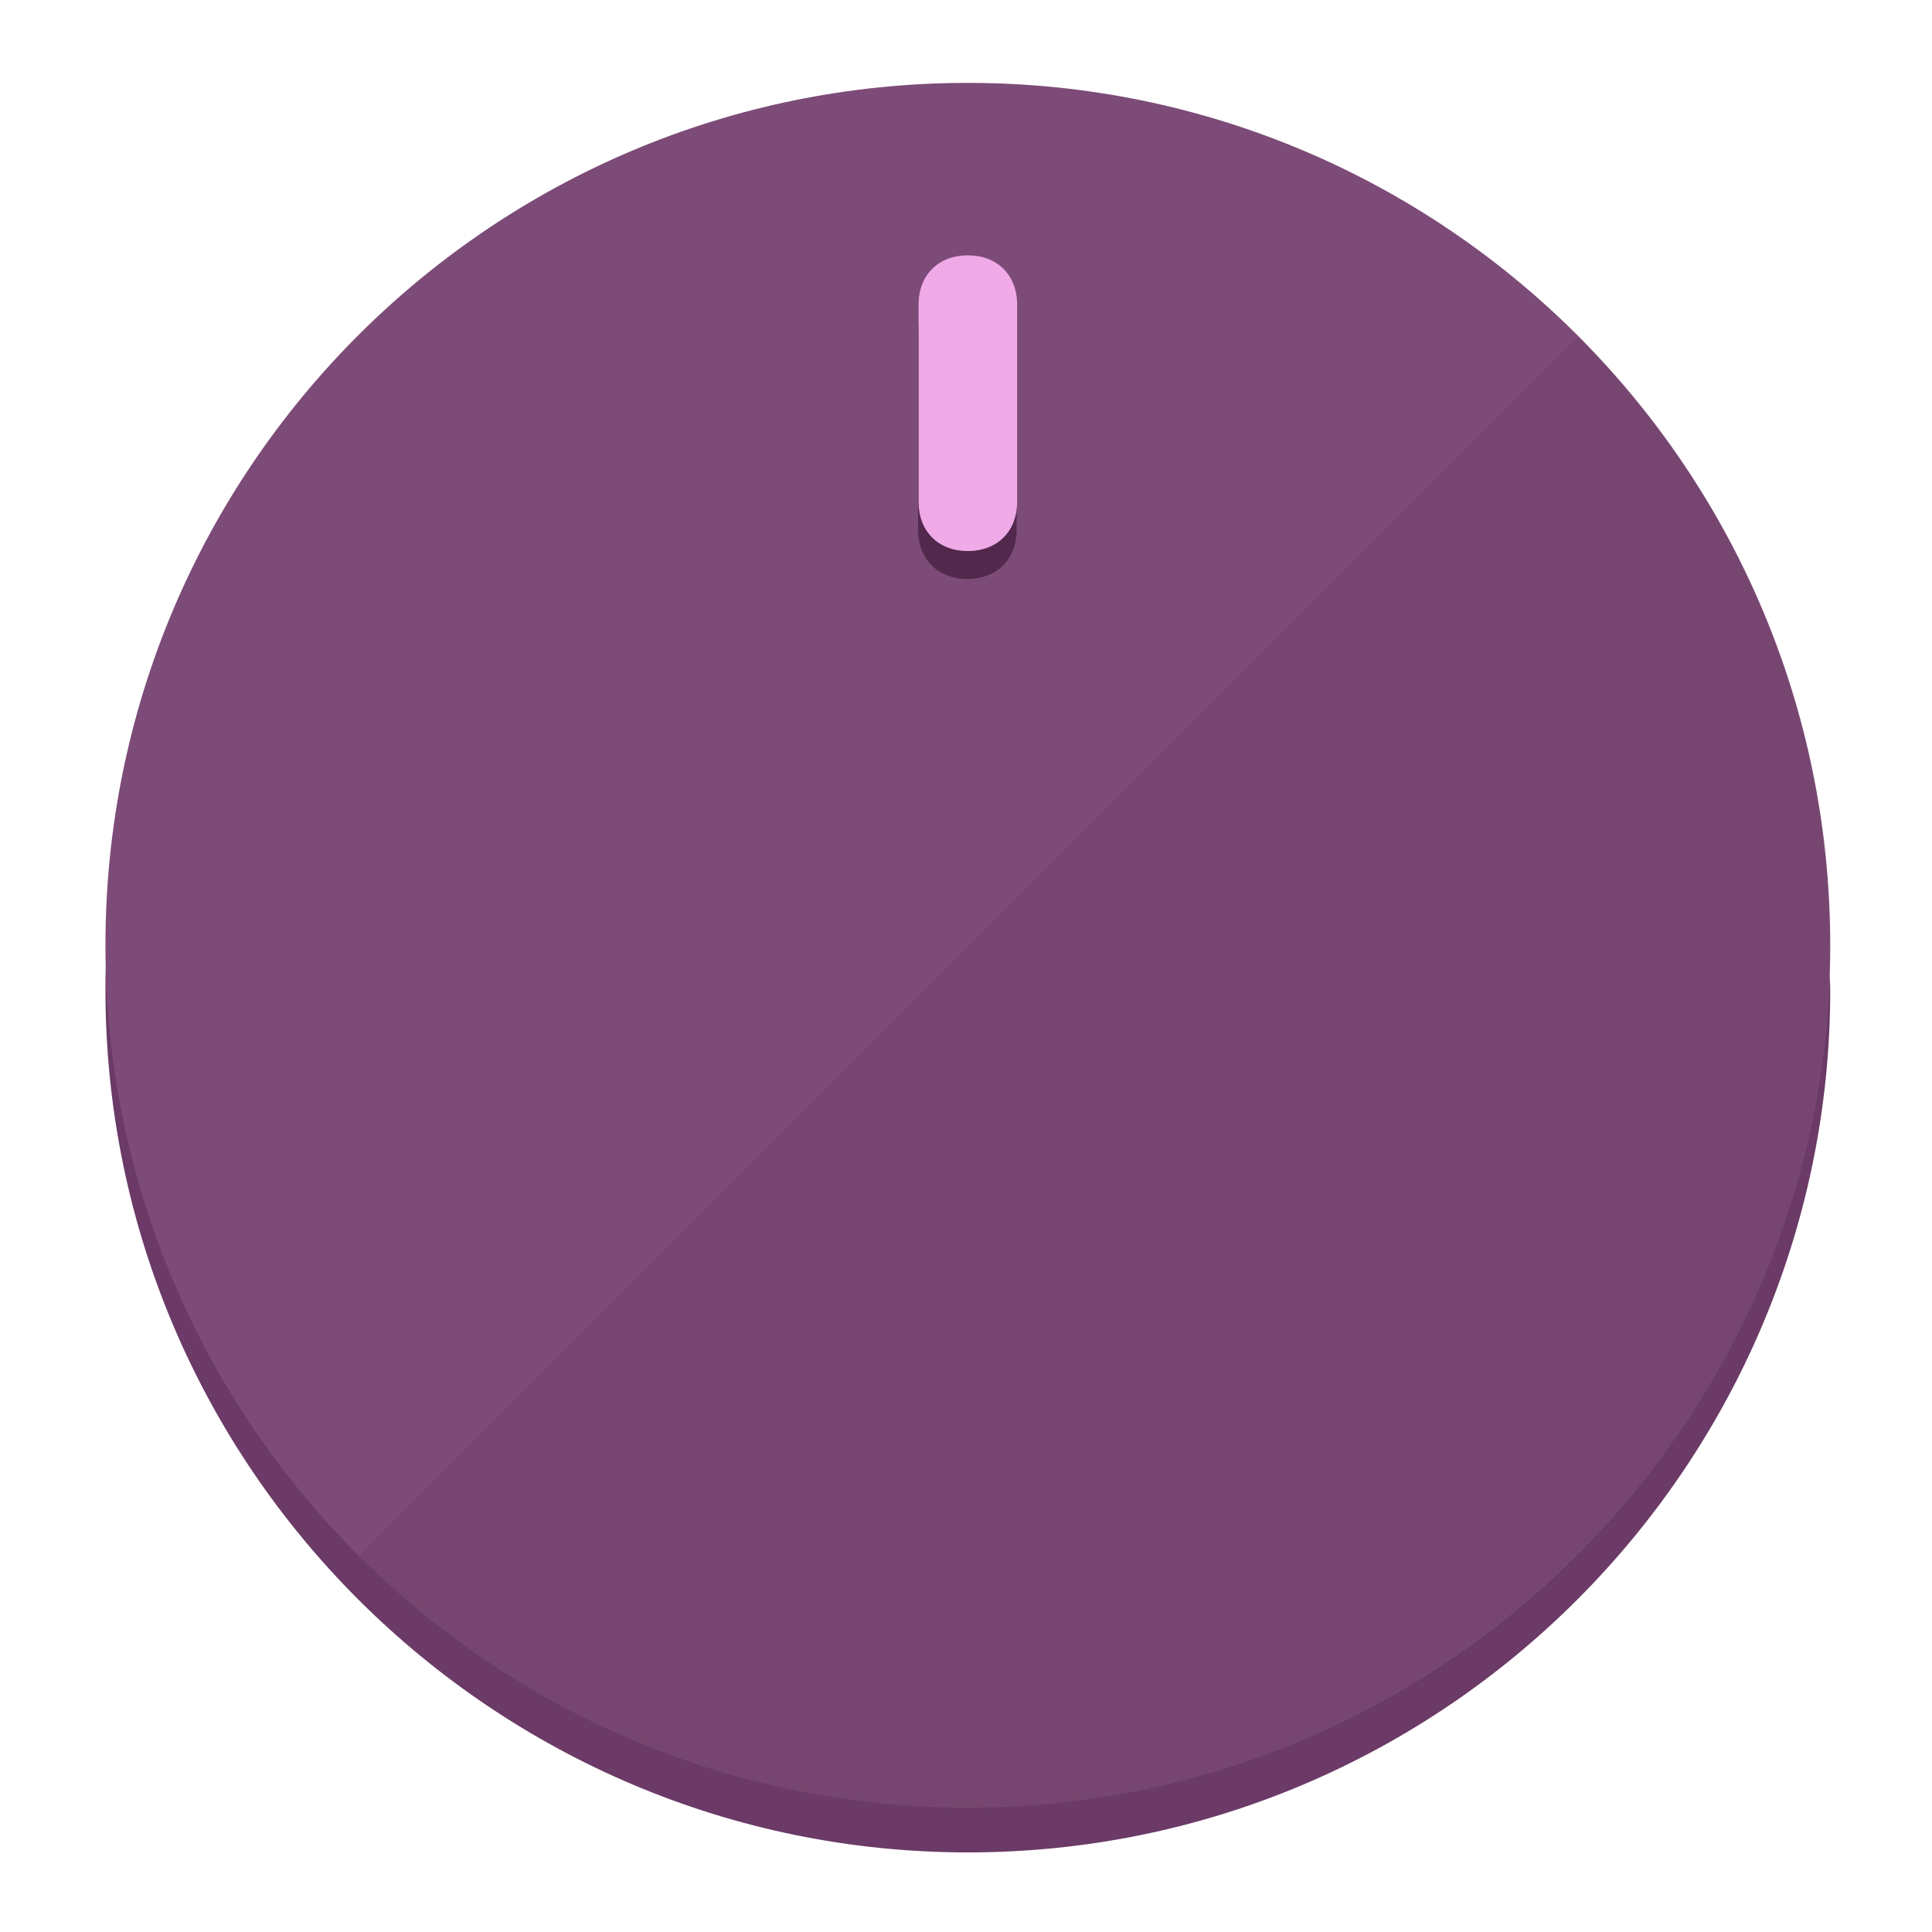
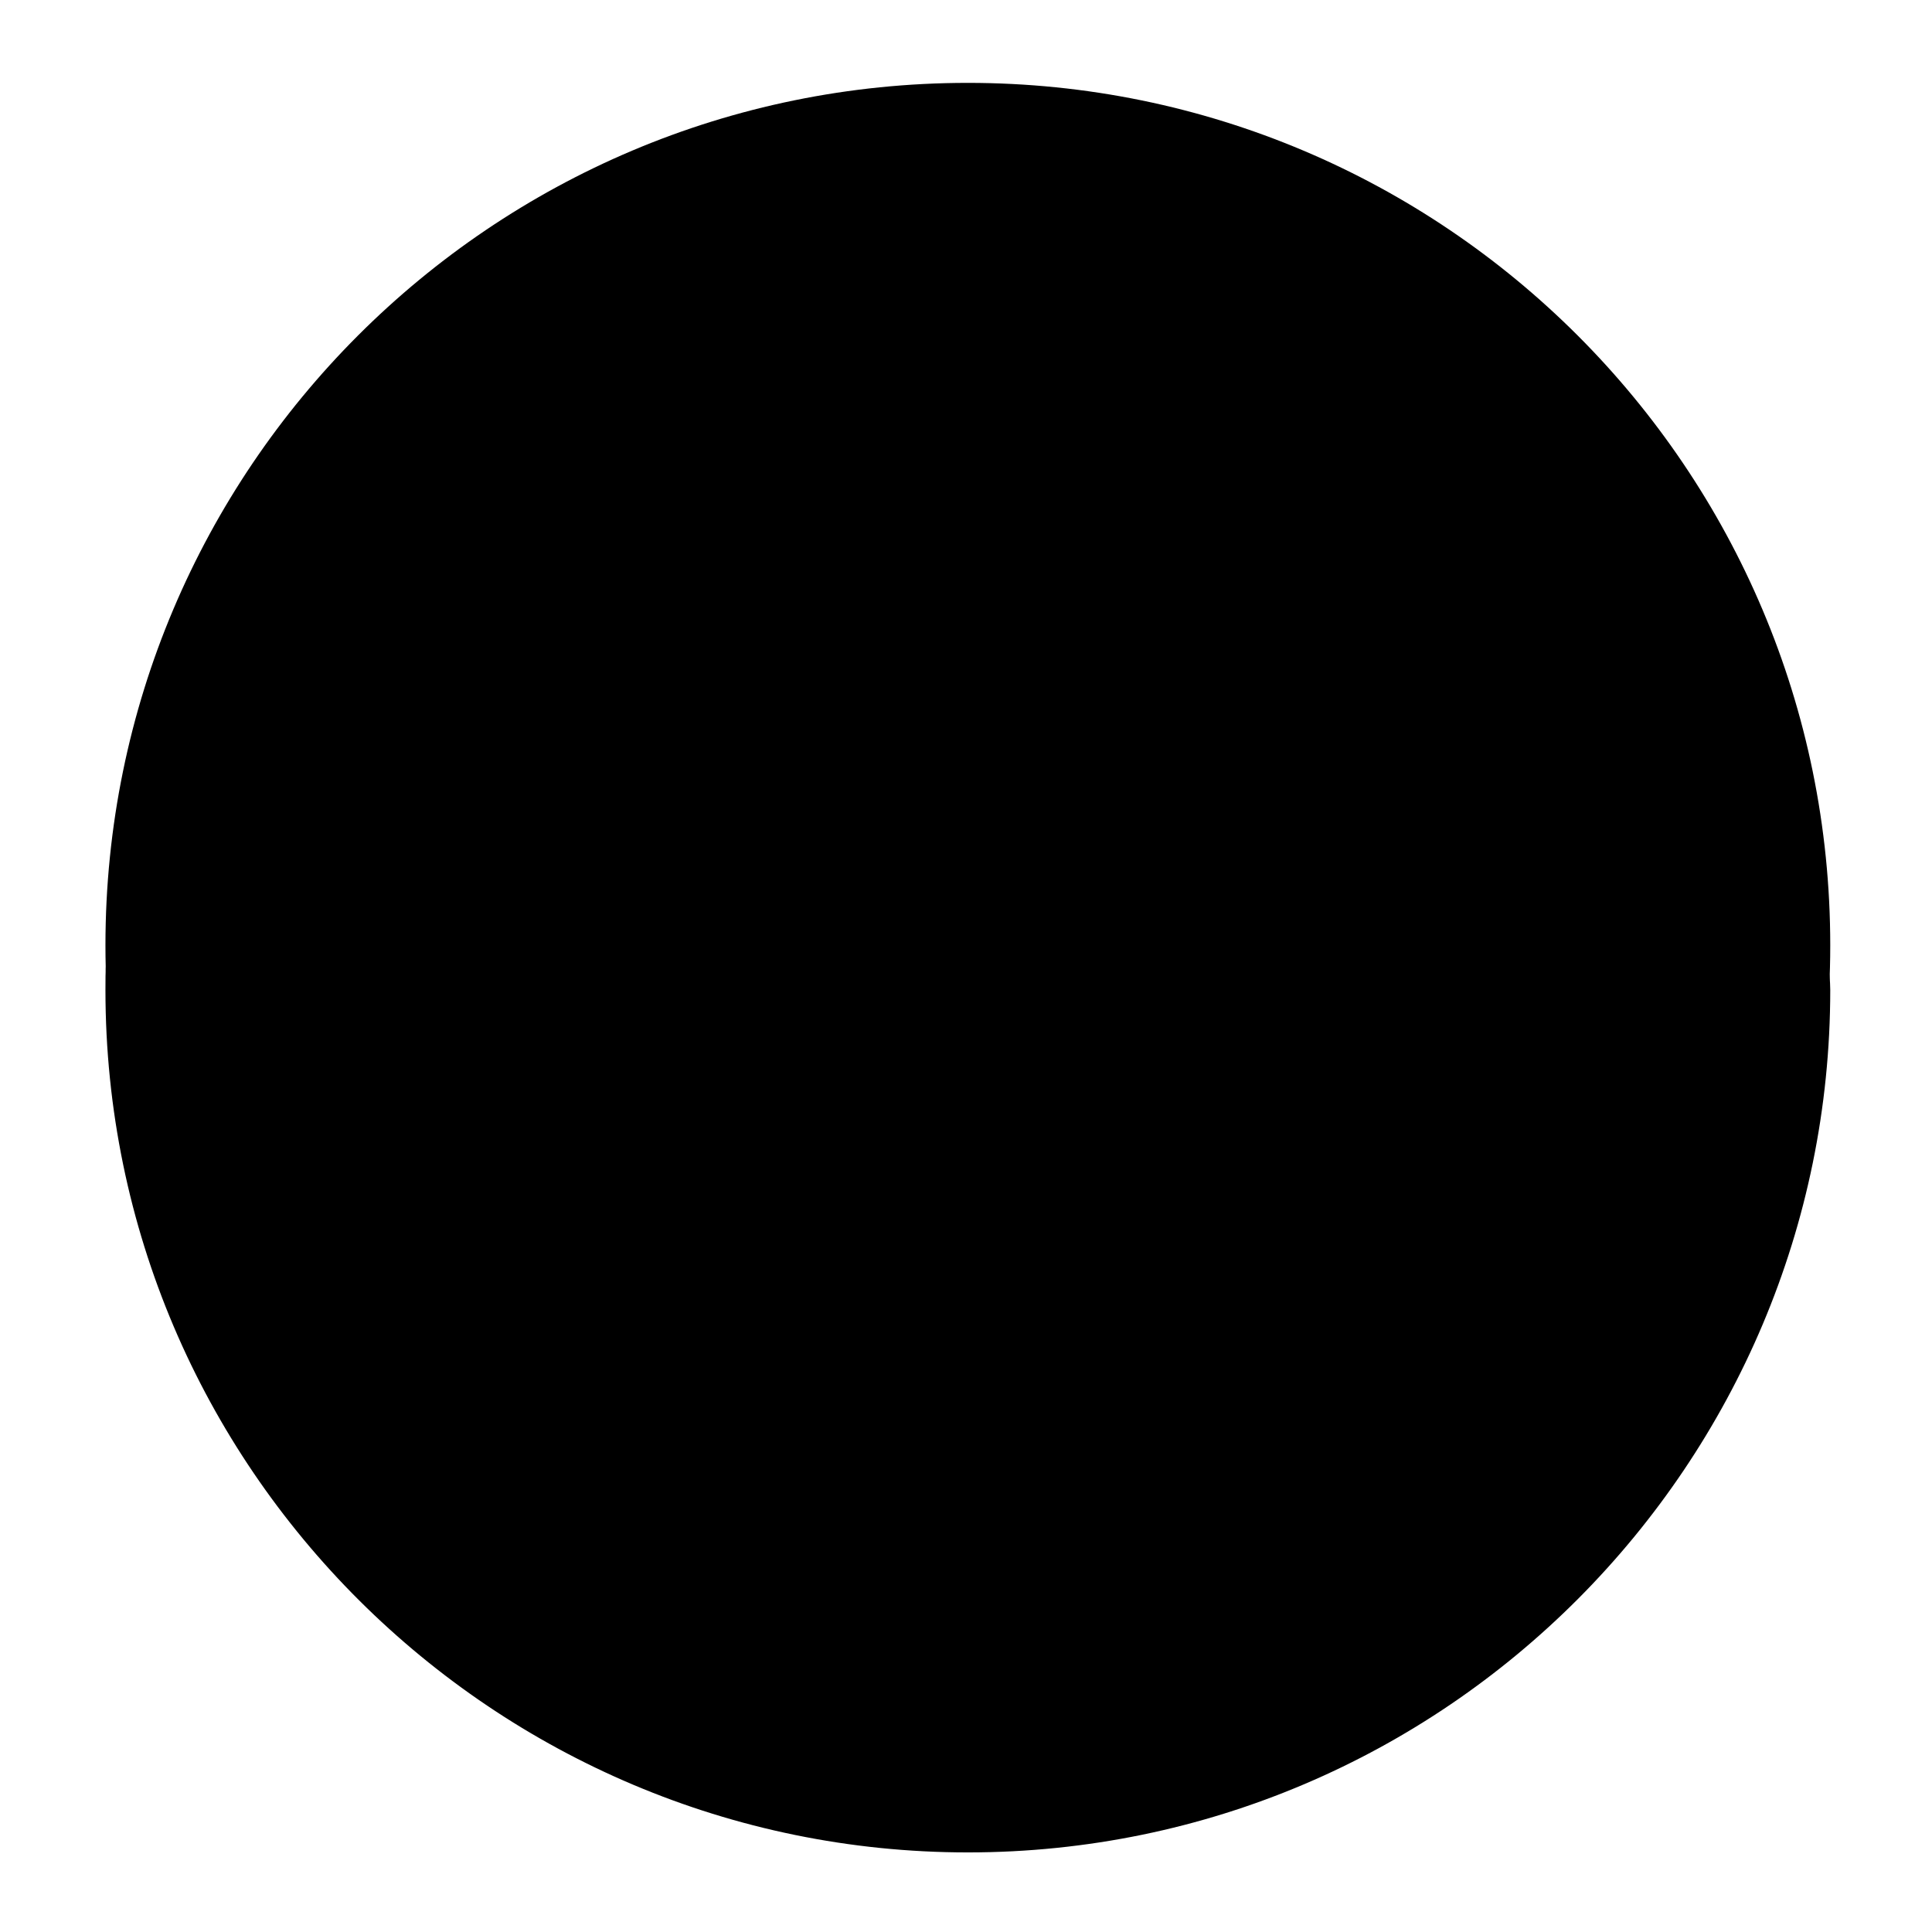
<svg xmlns="http://www.w3.org/2000/svg" height="120px" width="120px" version="1.1" id="Layer_1" viewBox="0 0 496.8 496.8" xml:space="preserve">
  <defs id="defs23" />
  <g id="g3158">
-     <path style="display:inline;fill:#6B3A66;fill-opacity:1;stroke-width:1.584" d="m 248.875,445.92 c 116.582,0 212.89,-91.238 220.493,-205.286 0,5.069 1.267,8.87 1.267,13.939 0,121.651 -98.842,221.76 -221.76,221.76 -121.651,0 -221.76,-98.842 -221.76,-221.76 0,-5.069 0,-8.87 1.267,-13.939 7.603,114.048 103.91,205.286 220.493,205.286 z" id="path8" />
-     <circle style="display:inline;fill:#7D4B77;fill-opacity:1;stroke-width:1.584" cx="248.875" cy="243.071" r="221.76" id="circle12" />
-     <path style="display:inline;fill:#52294D;fill-opacity:0.154;stroke-width:1.587" d="m 405.744,86.606 c 86.308,86.308 86.308,227.193 0,313.5 -86.308,86.308 -227.193,86.308 -313.5,0" id="path14" />
+     <path style="display:inline;fill:#;fill-opacity:1;stroke-width:1.584" d="m 248.875,445.92 c 116.582,0 212.89,-91.238 220.493,-205.286 0,5.069 1.267,8.87 1.267,13.939 0,121.651 -98.842,221.76 -221.76,221.76 -121.651,0 -221.76,-98.842 -221.76,-221.76 0,-5.069 0,-8.87 1.267,-13.939 7.603,114.048 103.91,205.286 220.493,205.286 z" id="path8" />
+     <circle style="display:inline;fill:#;fill-opacity:1;stroke-width:1.584" cx="248.875" cy="243.071" r="221.76" id="circle12" />
+     <path style="display:inline;fill:#;fill-opacity:0.154;stroke-width:1.587" d="m 405.744,86.606 c 86.308,86.308 86.308,227.193 0,313.5 -86.308,86.308 -227.193,86.308 -313.5,0" id="path14" />
  </g>
  <g id="g3198">
    <circle style="display:none;fill:#000000;fill-opacity:0;stroke-width:1.584" cx="248.467" cy="243.582" r="221.76" id="circle12-3" />
-     <path style="display:inline;fill:#52294D;fill-opacity:1;stroke-width:1.584" d="m 261.42,136.204 c 0,7.603 -5.069,12.672 -12.672,12.672 v 0 c -7.603,0 -12.672,-5.069 -12.672,-12.672 l -1e-5,-50.688 c 3e-5,-7.603 5.069,-12.672 12.672,-12.672 v 0 c 7.603,-1.4e-5 12.672,5.069 12.672,12.672 z" id="path3789" />
-     <path style="display:inline;fill:#F0AAE8;stroke-width:1.584" d="m 261.547,129.023 c -10e-6,7.603 -5.069,12.672 -12.672,12.672 v 0 c -7.603,1e-5 -12.672,-5.069 -12.672,-12.672 l 10e-6,-50.688 c -10e-6,-7.603 5.069,-12.672 12.672,-12.672 v 0 c 7.603,-3e-6 12.672,5.069 12.672,12.672 z" id="path915" />
+     <path style="display:inline;fill:#;fill-opacity:1;stroke-width:1.584" d="m 261.42,136.204 c 0,7.603 -5.069,12.672 -12.672,12.672 v 0 c -7.603,0 -12.672,-5.069 -12.672,-12.672 l -1e-5,-50.688 c 3e-5,-7.603 5.069,-12.672 12.672,-12.672 v 0 c 7.603,-1.4e-5 12.672,5.069 12.672,12.672 z" id="path3789" />
+     <path style="display:inline;fill:#;stroke-width:1.584" d="m 261.547,129.023 c -10e-6,7.603 -5.069,12.672 -12.672,12.672 v 0 c -7.603,1e-5 -12.672,-5.069 -12.672,-12.672 l 10e-6,-50.688 c -10e-6,-7.603 5.069,-12.672 12.672,-12.672 v 0 c 7.603,-3e-6 12.672,5.069 12.672,12.672 z" id="path915" />
  </g>
</svg>
